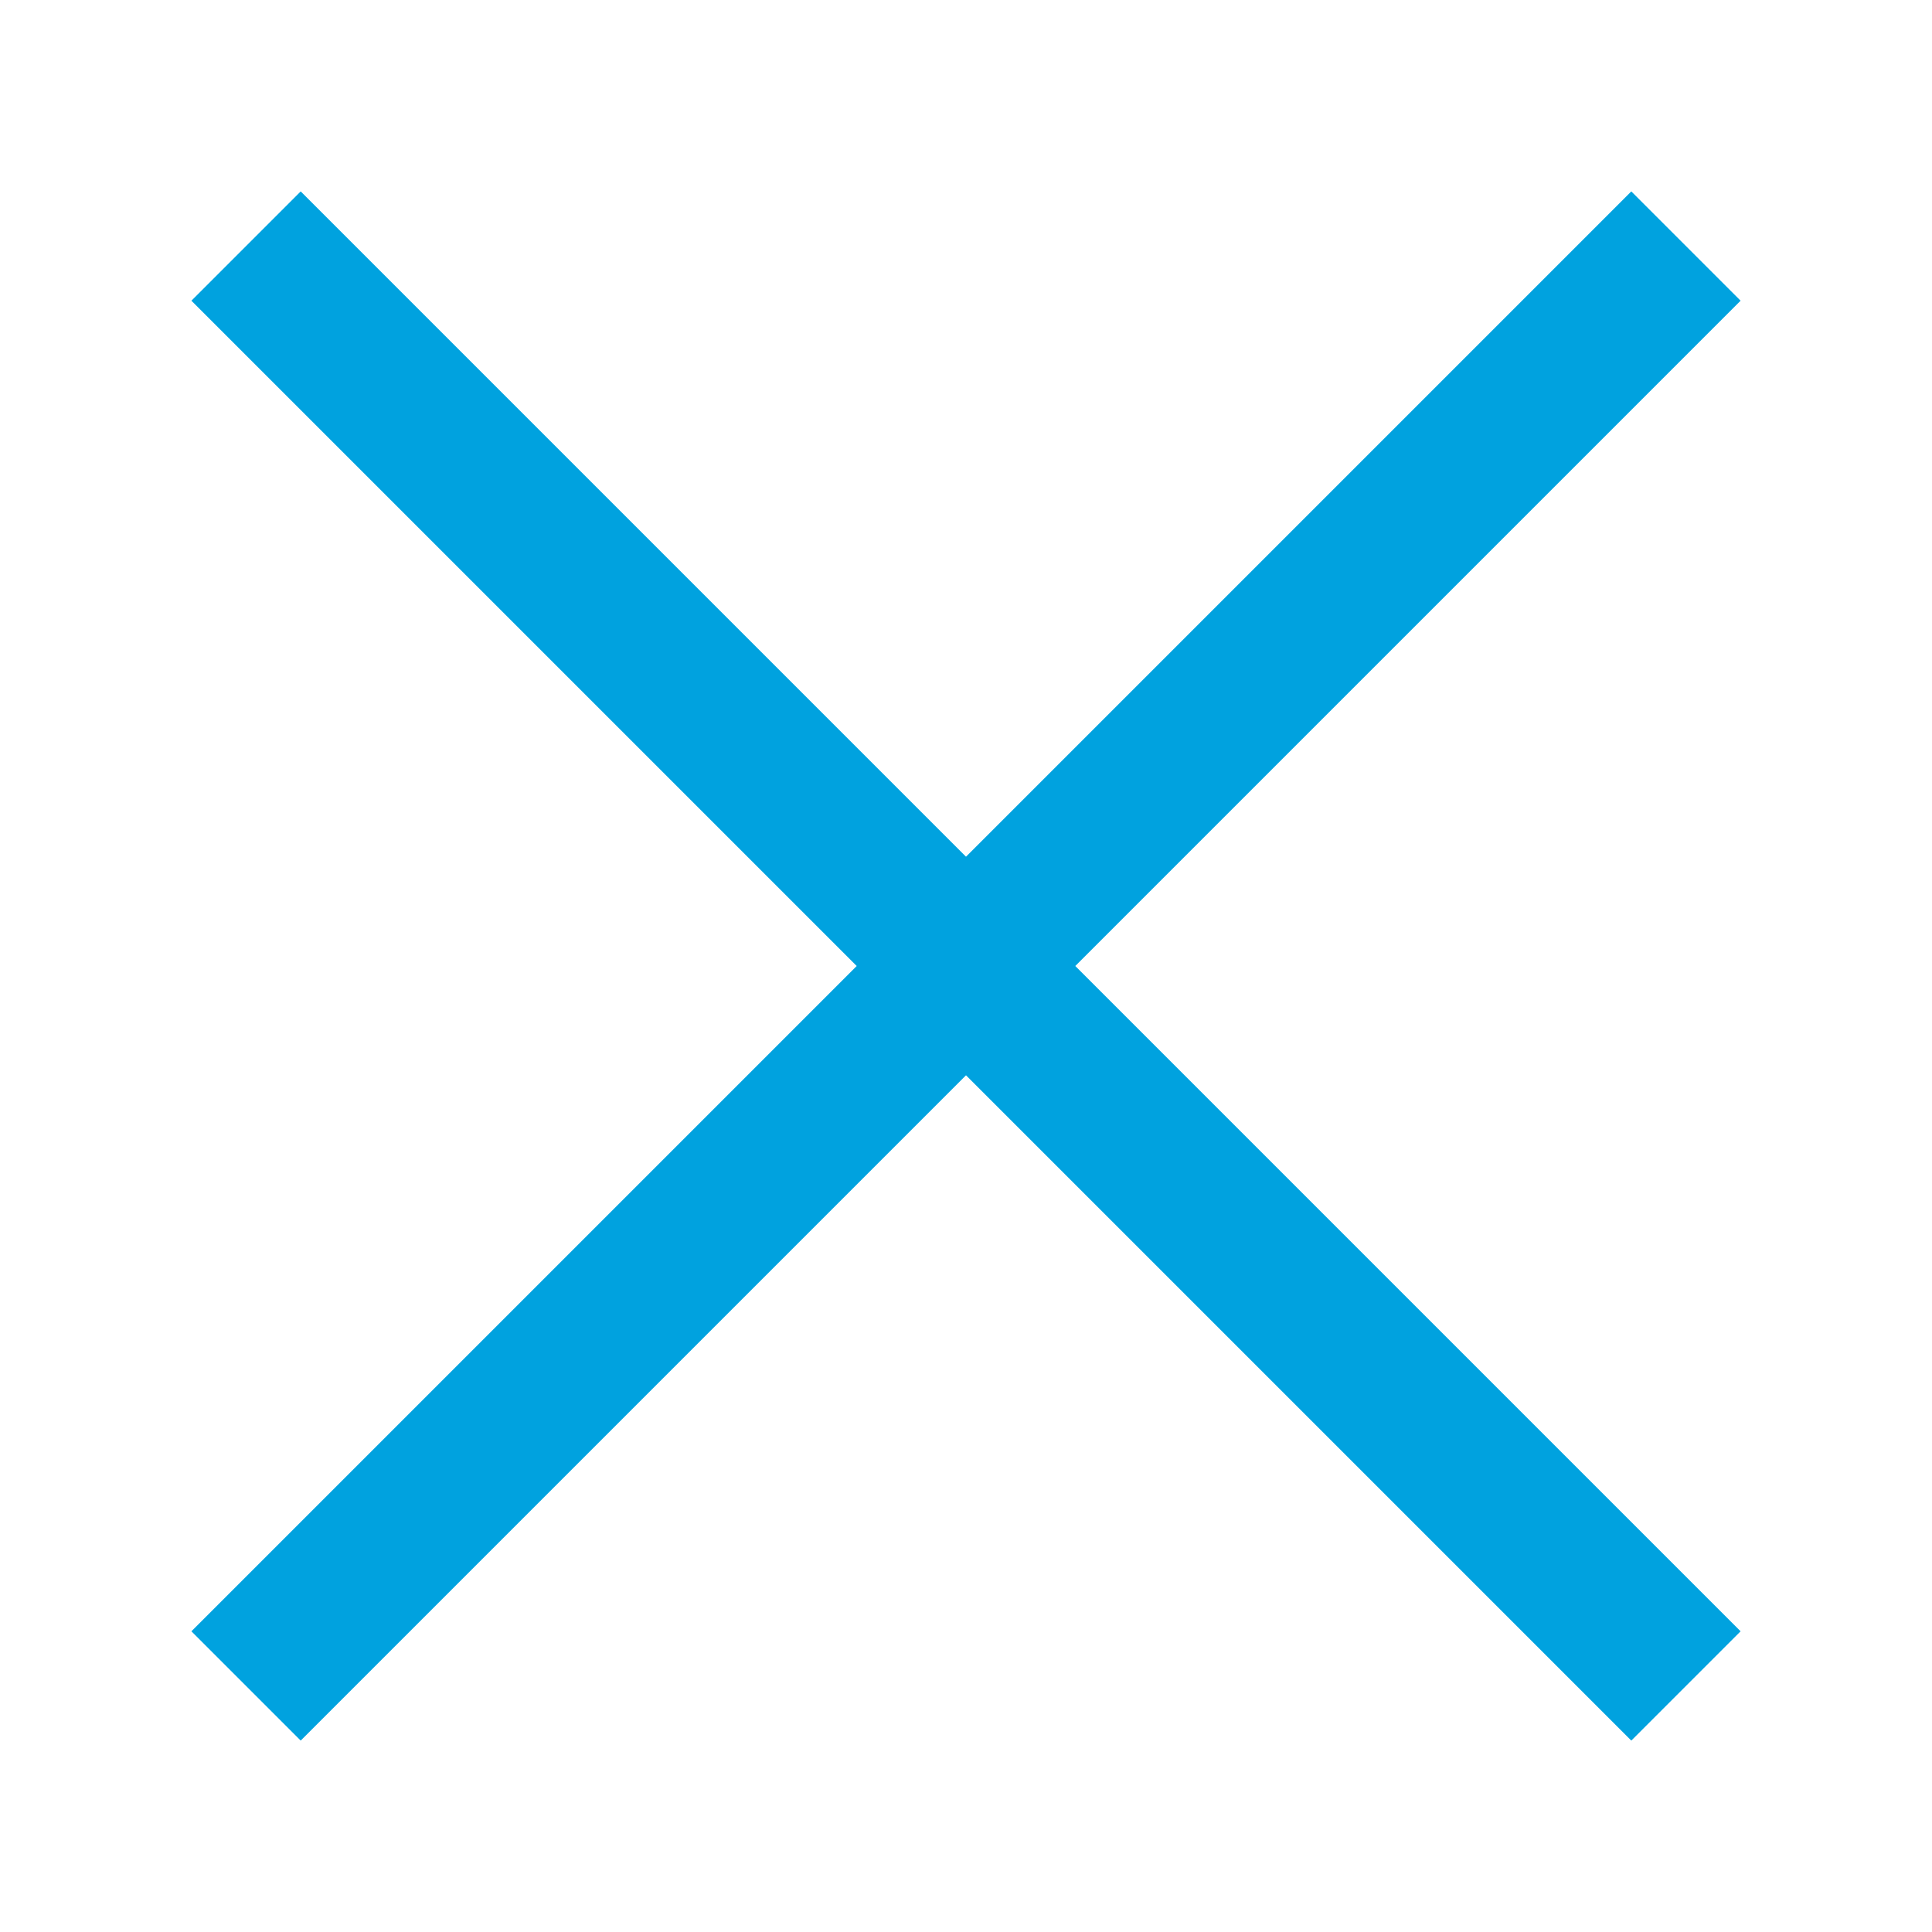
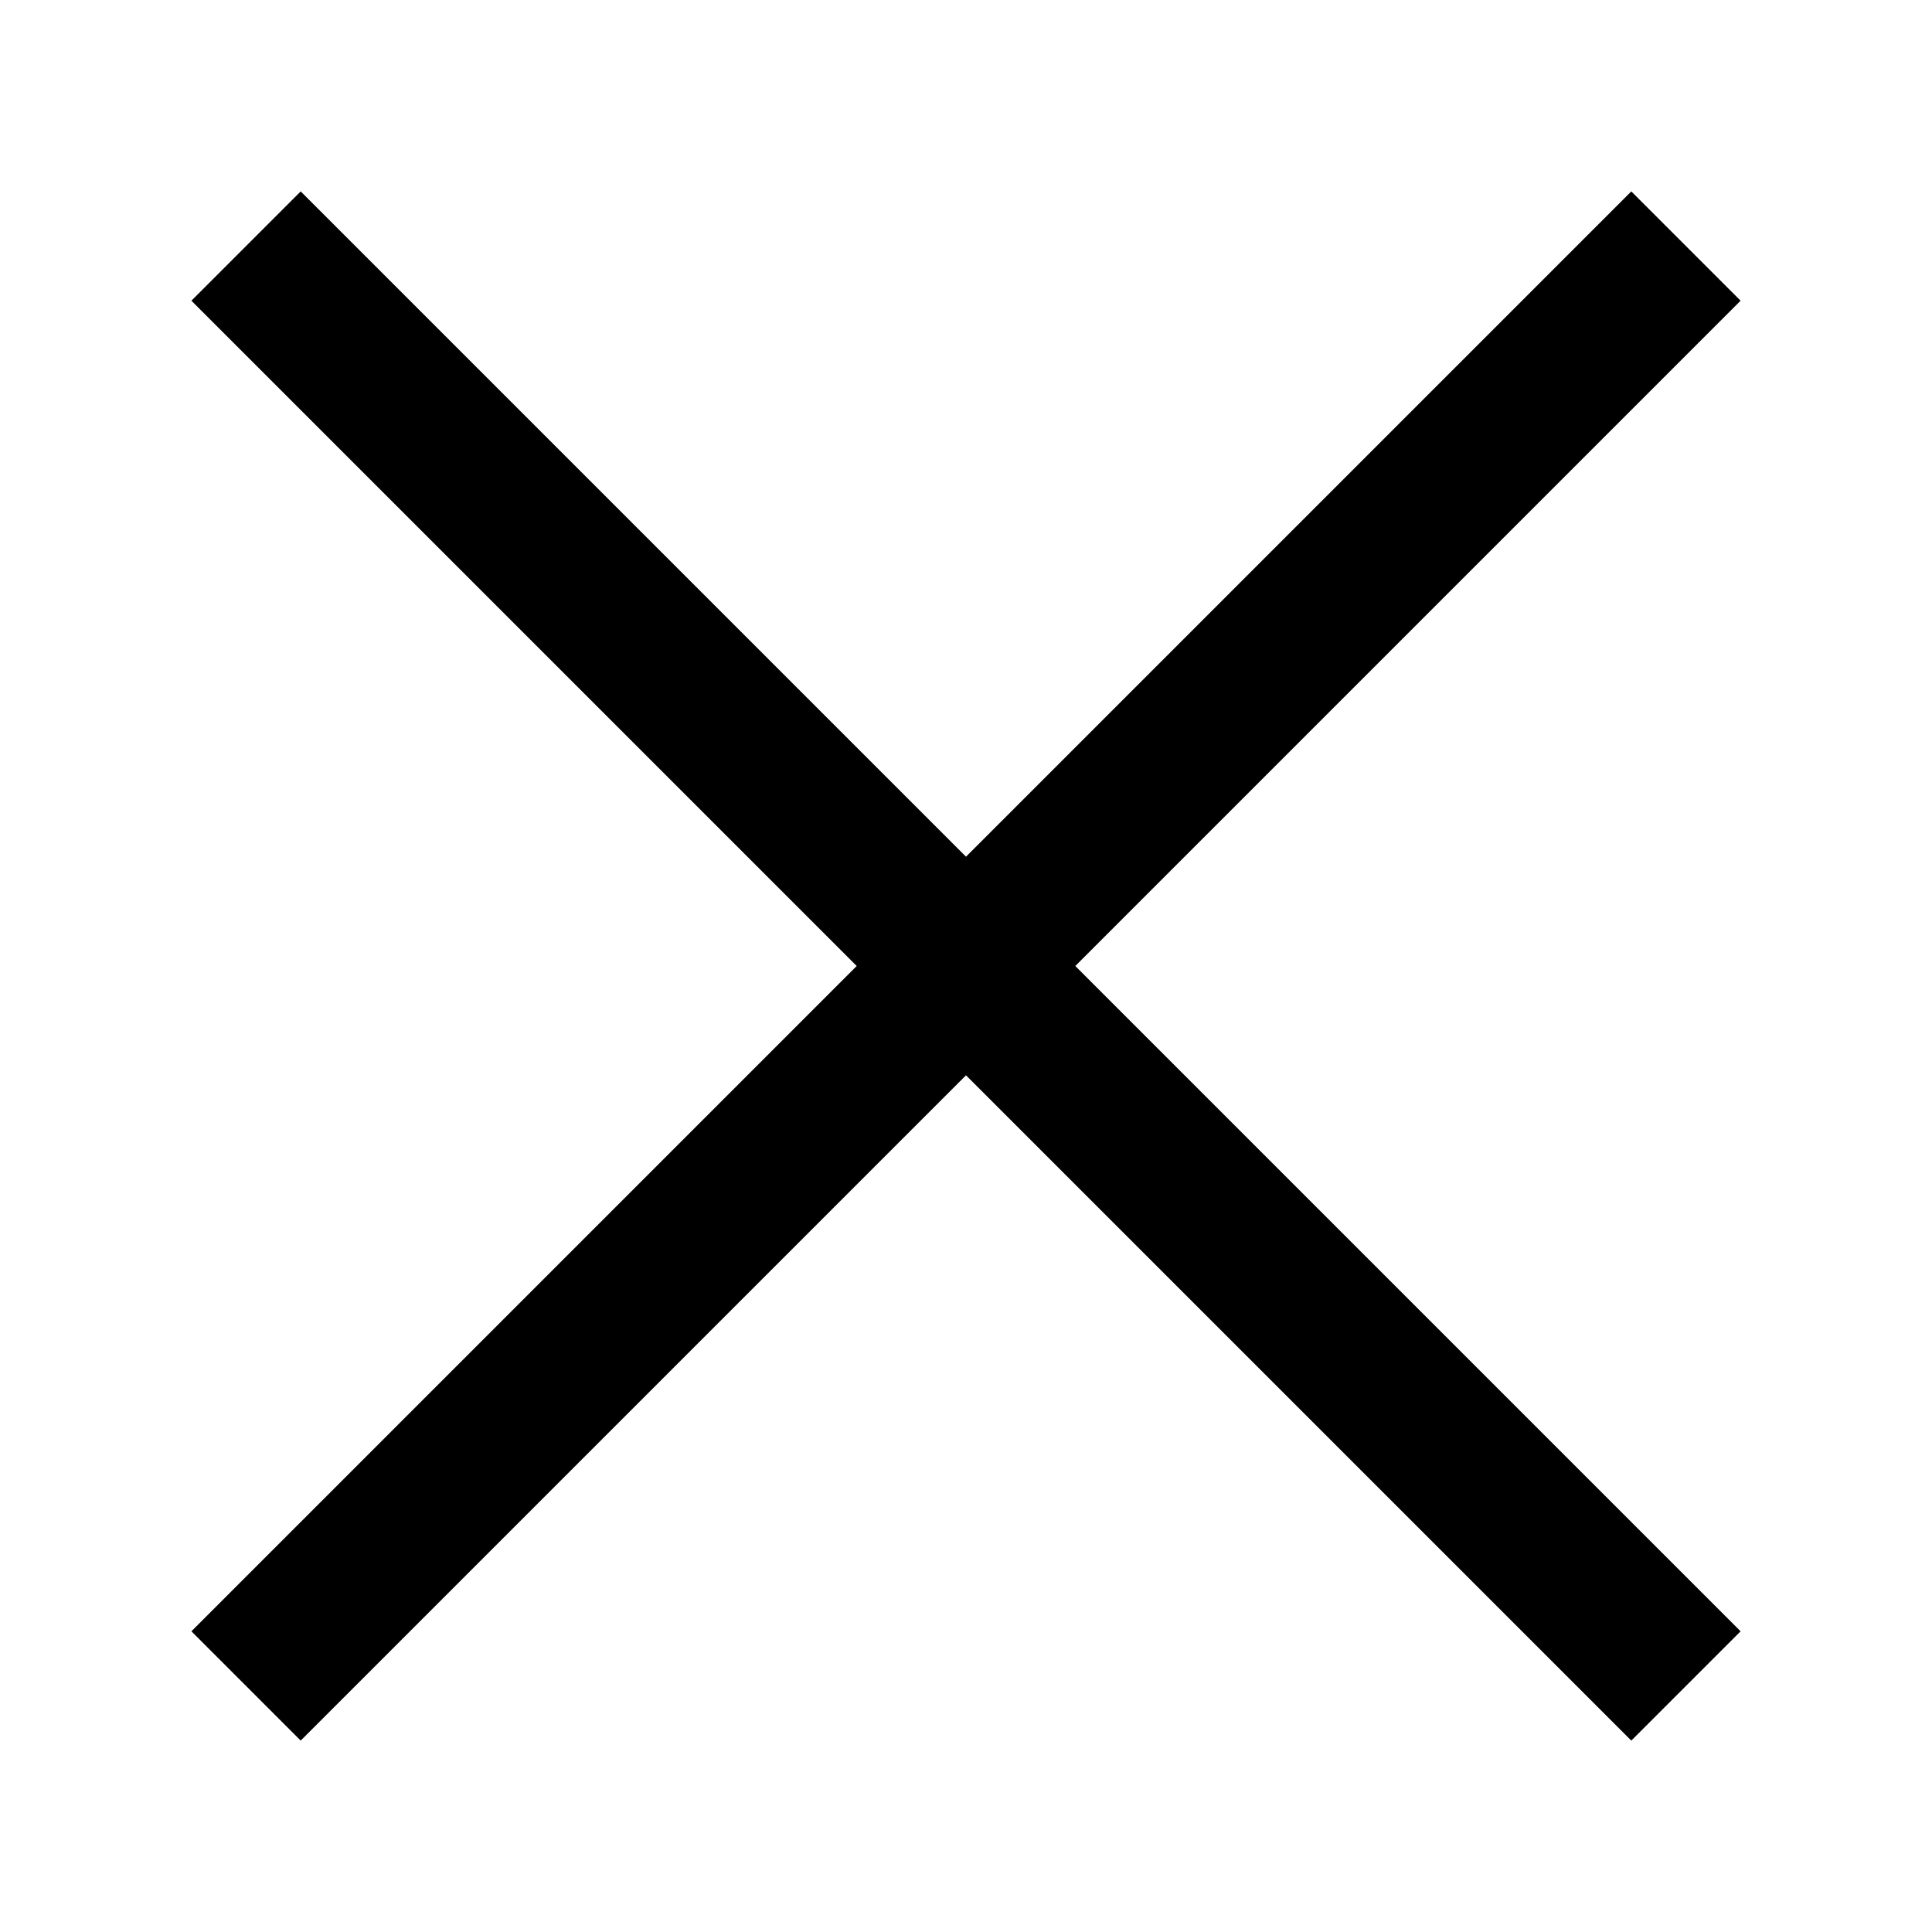
<svg xmlns="http://www.w3.org/2000/svg" viewBox="0 0 100 100">
-   <path d="M12.736 87.264l74.528-74.528m-74.528 0l74.528 74.528" fill="none" fill-rule="evenodd" stroke="#00a2df" stroke-width="8" />
+   <path d="M12.736 87.264l74.528-74.528m-74.528 0l74.528 74.528" fill="none" fill-rule="evenodd" stroke="#000" stroke-width="8" />
</svg>
